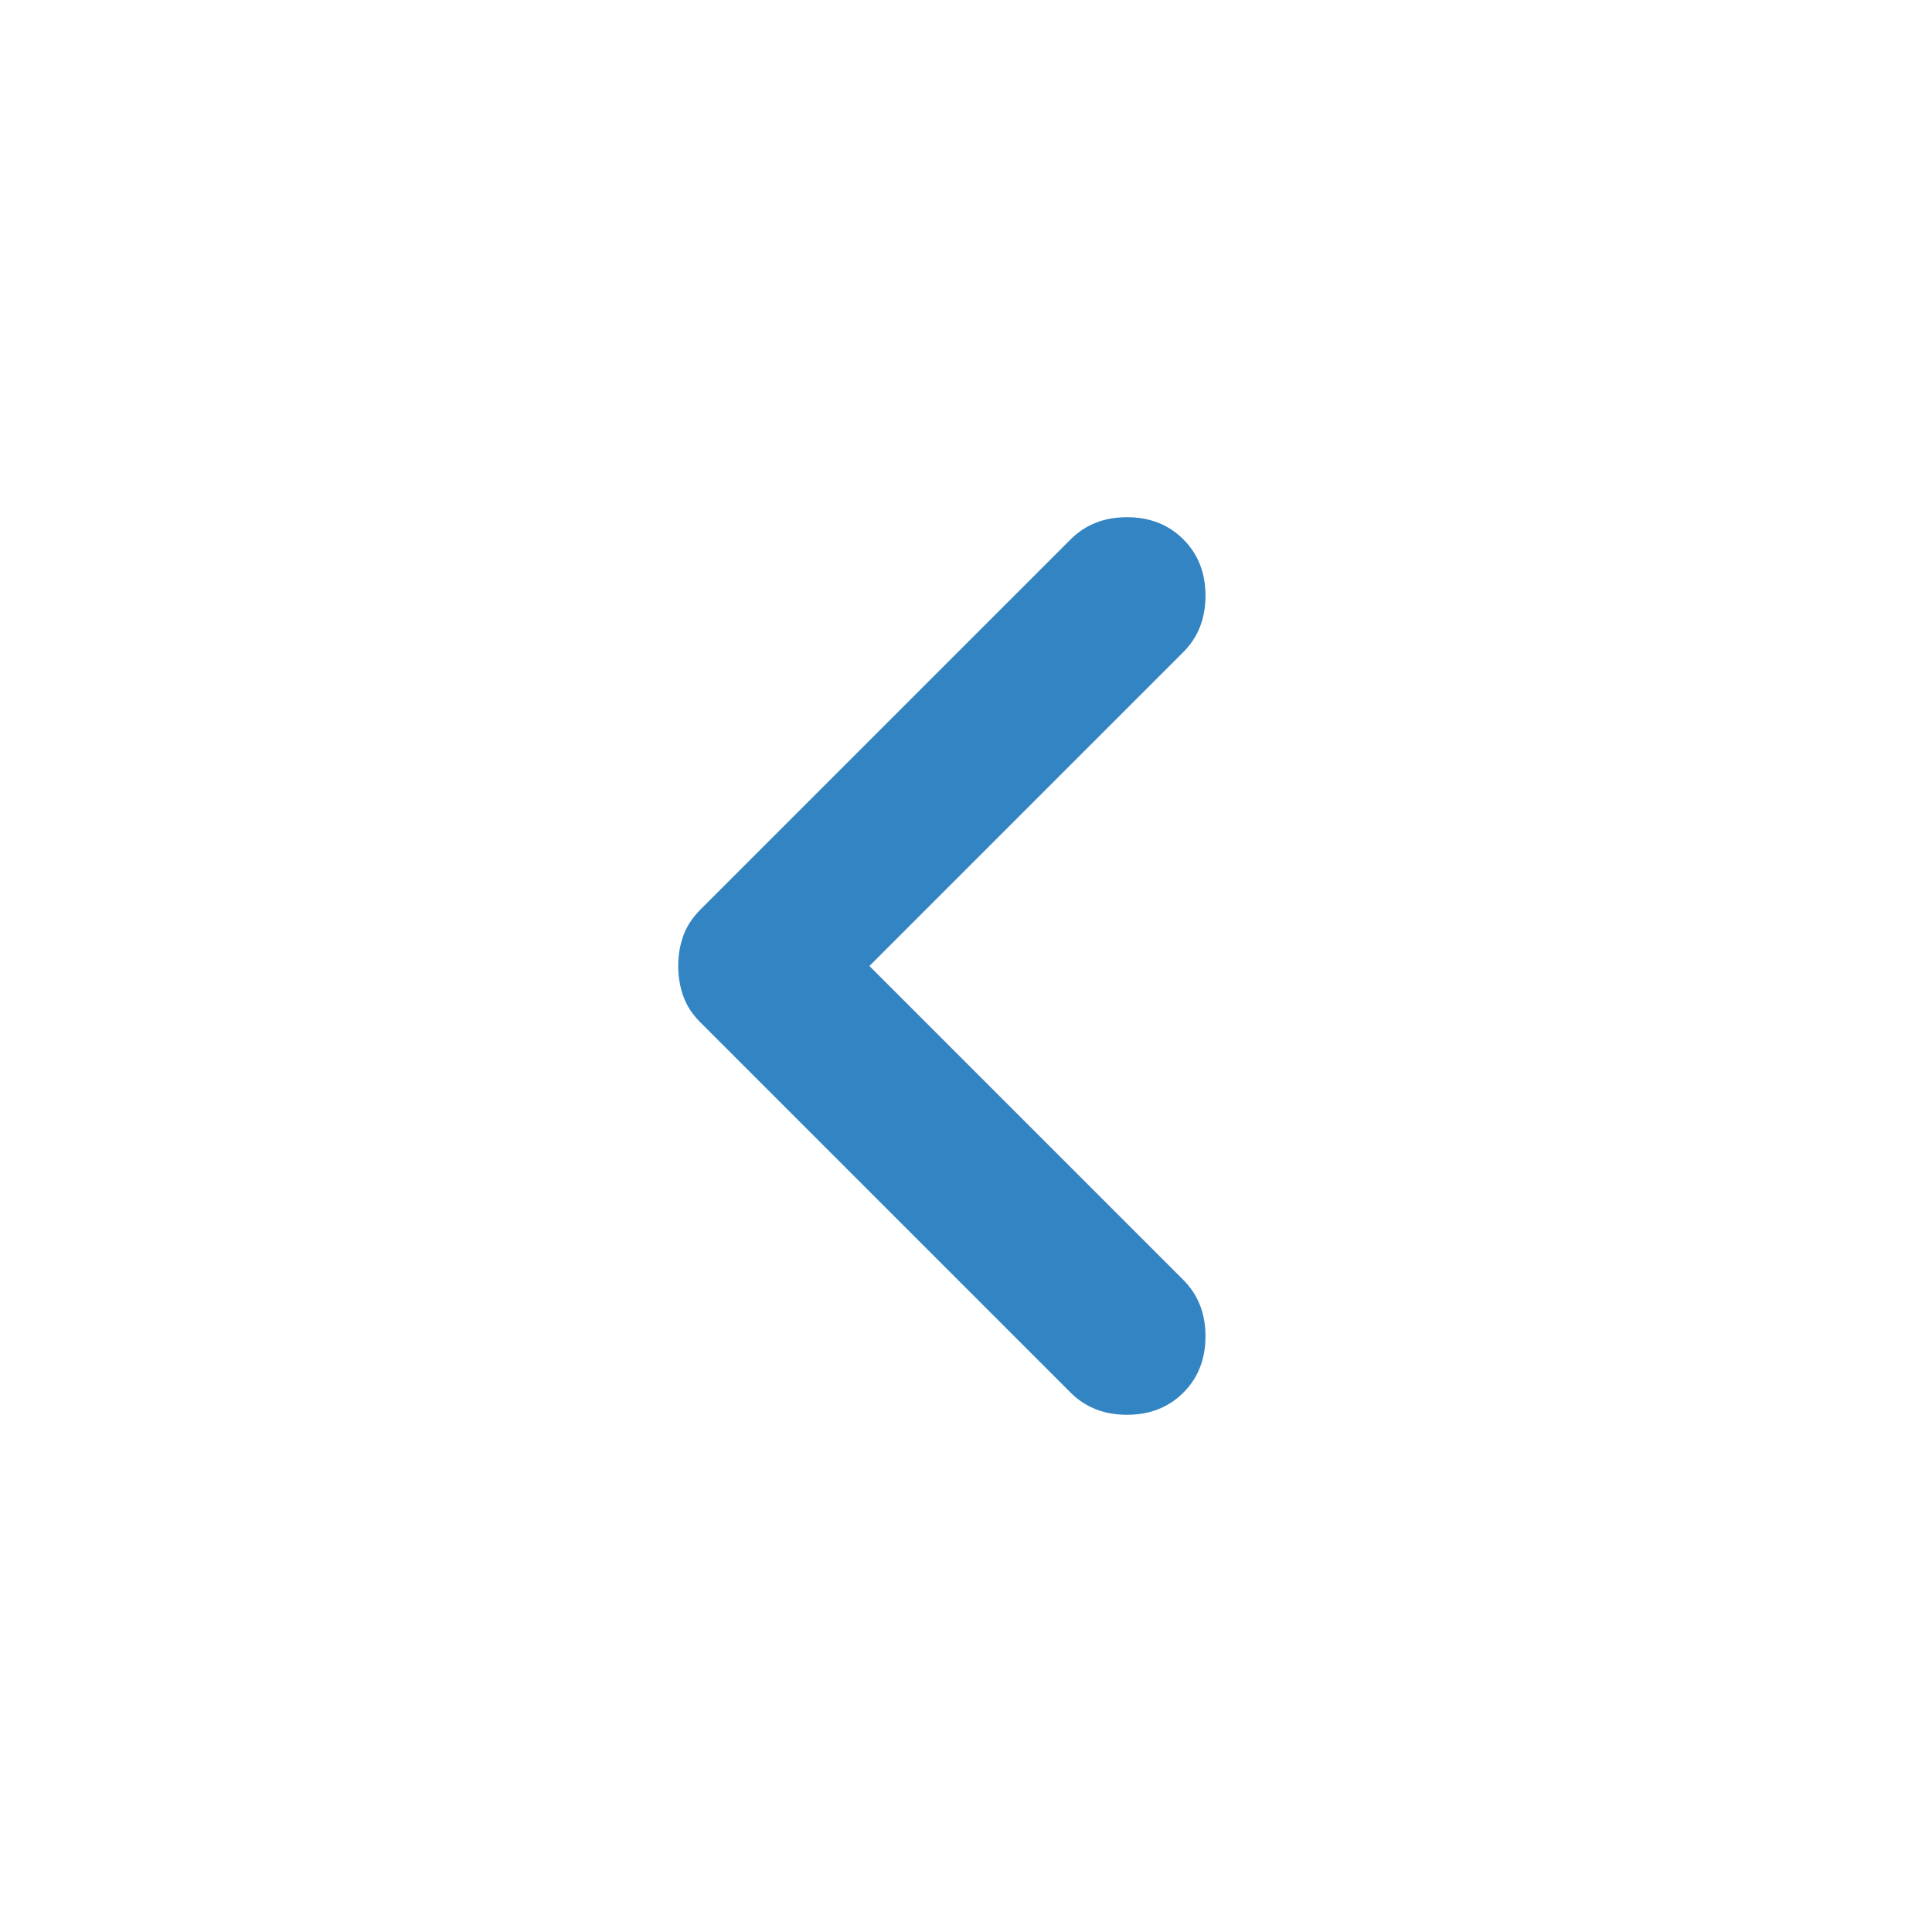
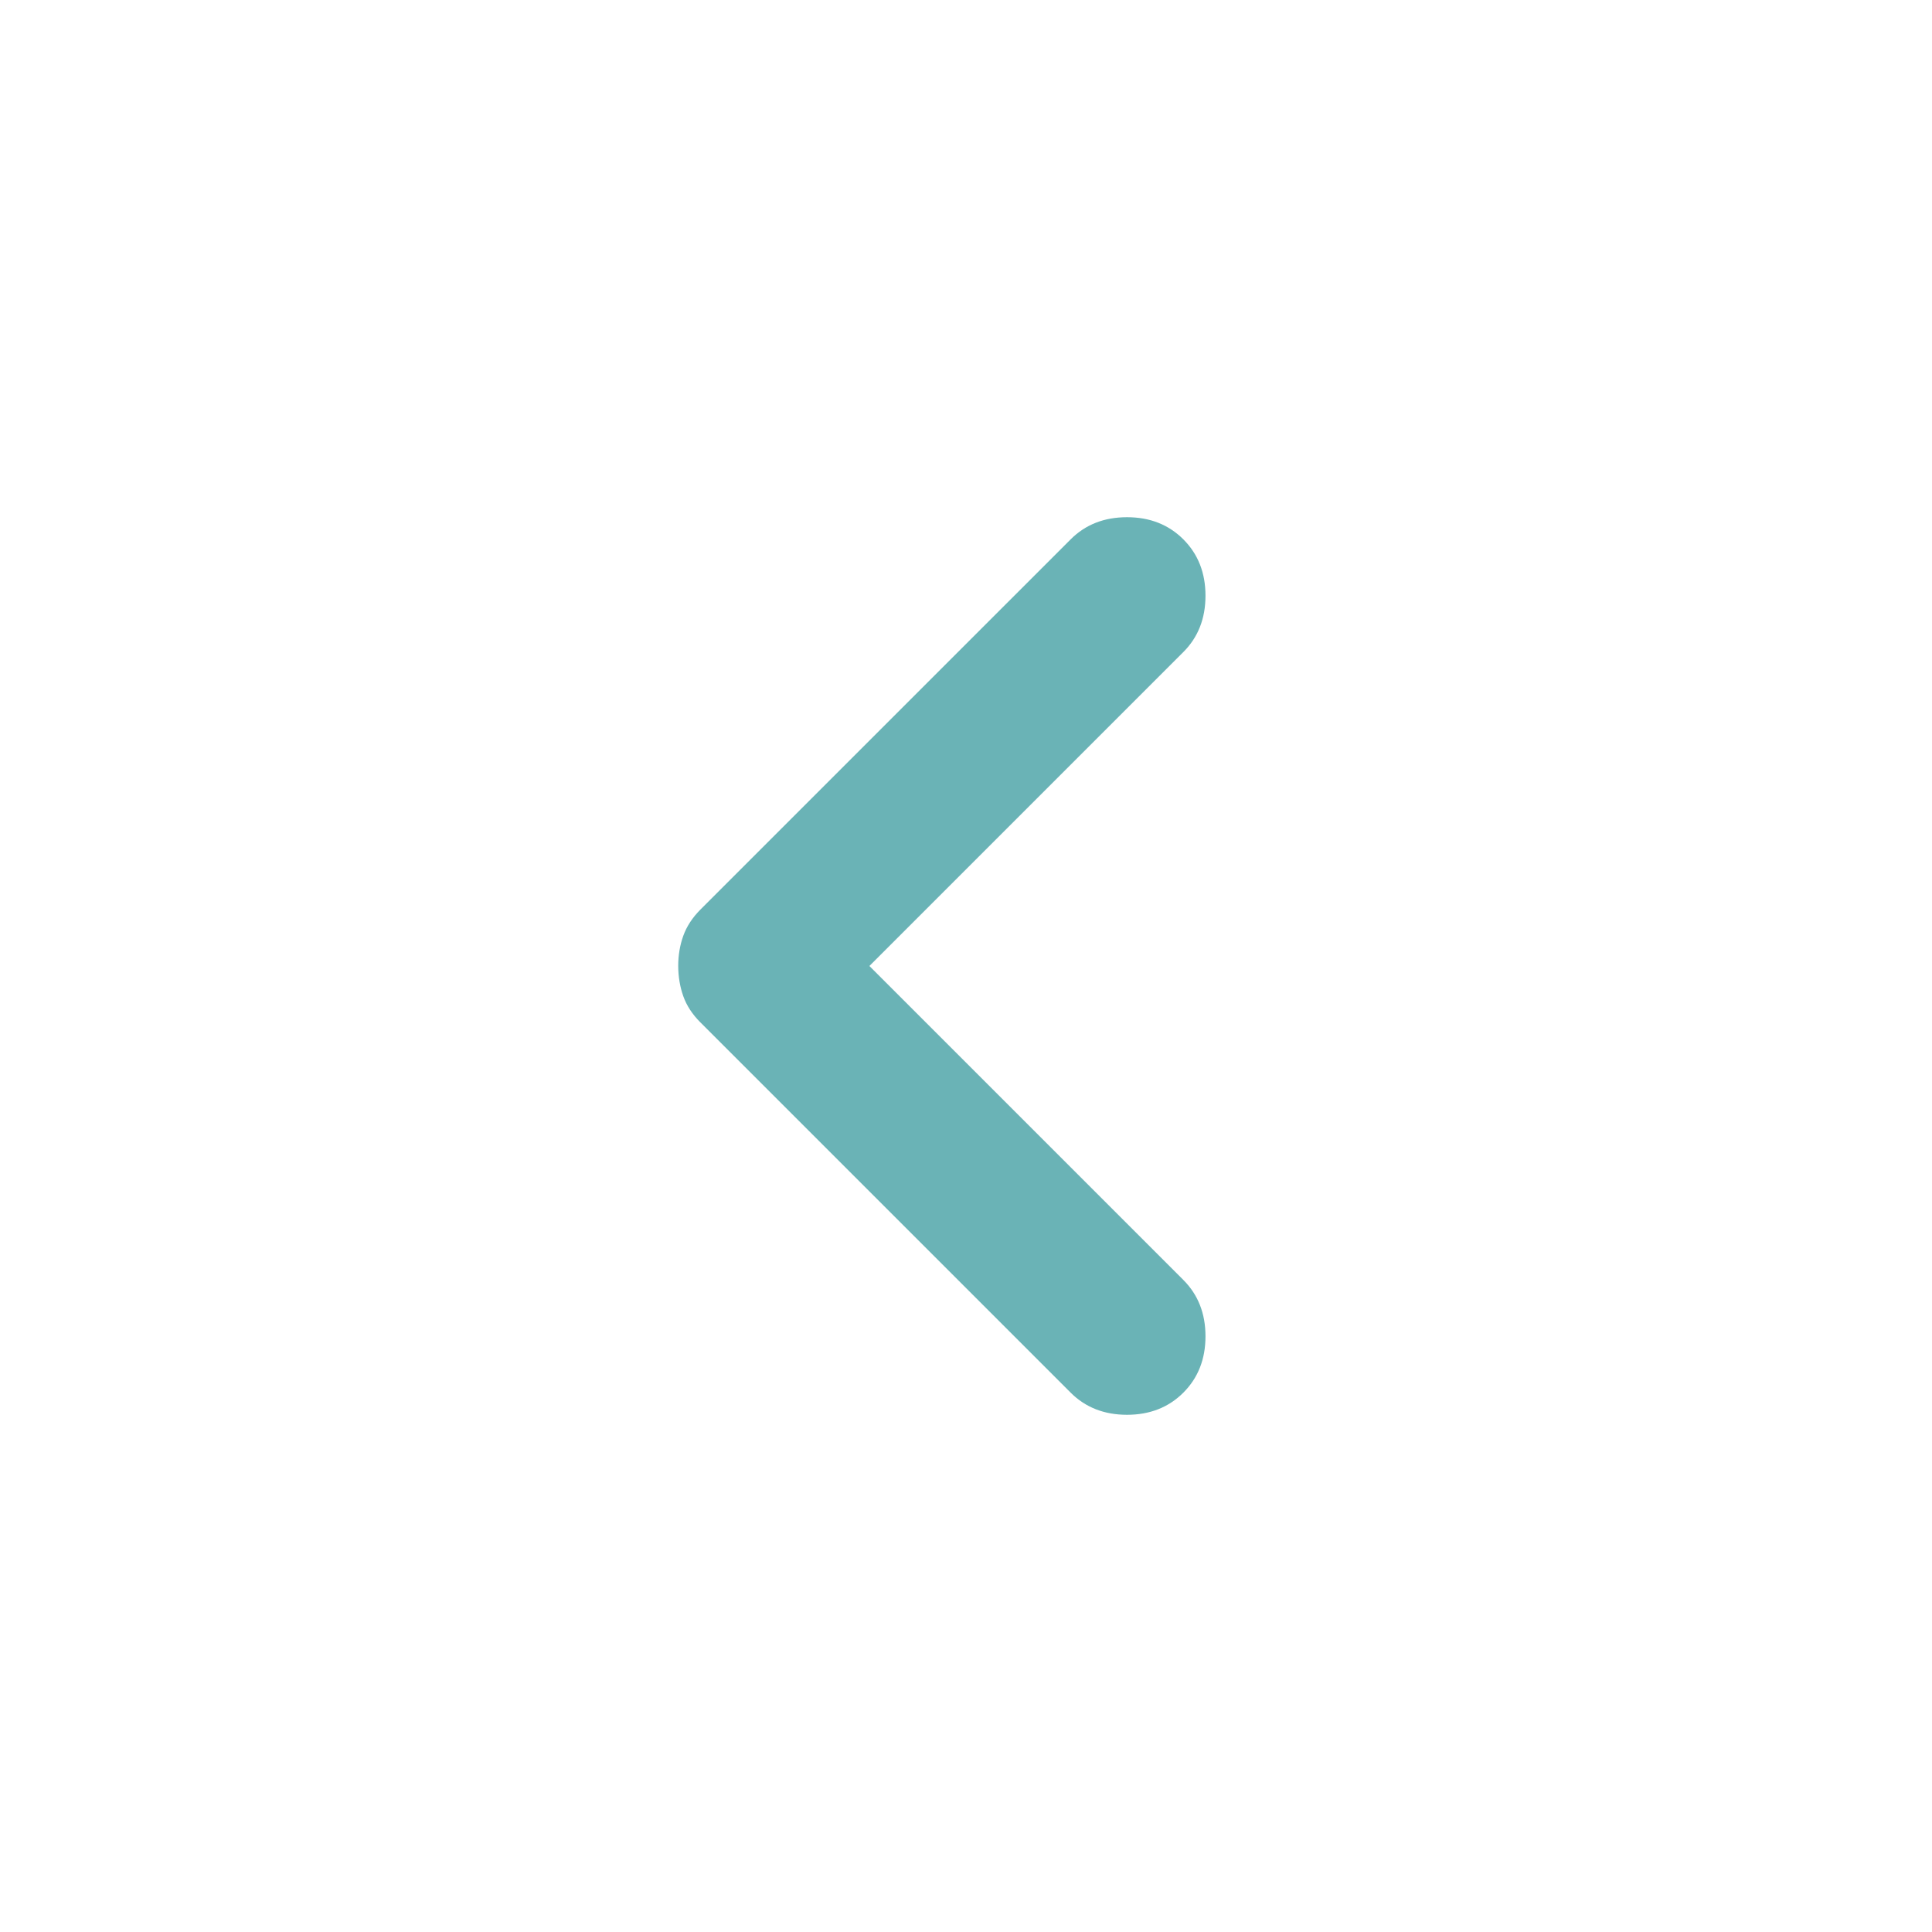
<svg xmlns="http://www.w3.org/2000/svg" width="1em" height="1em" viewBox="0 0 24 24">
-   <path fill="#3284c2" d="m10.8 12l3.9 3.9q.275.275.275.7t-.275.7q-.275.275-.7.275t-.7-.275l-4.6-4.6q-.15-.15-.212-.325T8.425 12q0-.2.063-.375T8.7 11.3l4.6-4.6q.275-.275.7-.275t.7.275q.275.275.275.7t-.275.7z" />
+   <path fill="#6AB3B6" d="m10.8 12l3.9 3.9q.275.275.275.7t-.275.7q-.275.275-.7.275t-.7-.275l-4.6-4.6q-.15-.15-.212-.325T8.425 12q0-.2.063-.375T8.7 11.3l4.6-4.6q.275-.275.7-.275t.7.275q.275.275.275.7t-.275.7z" />
</svg>
